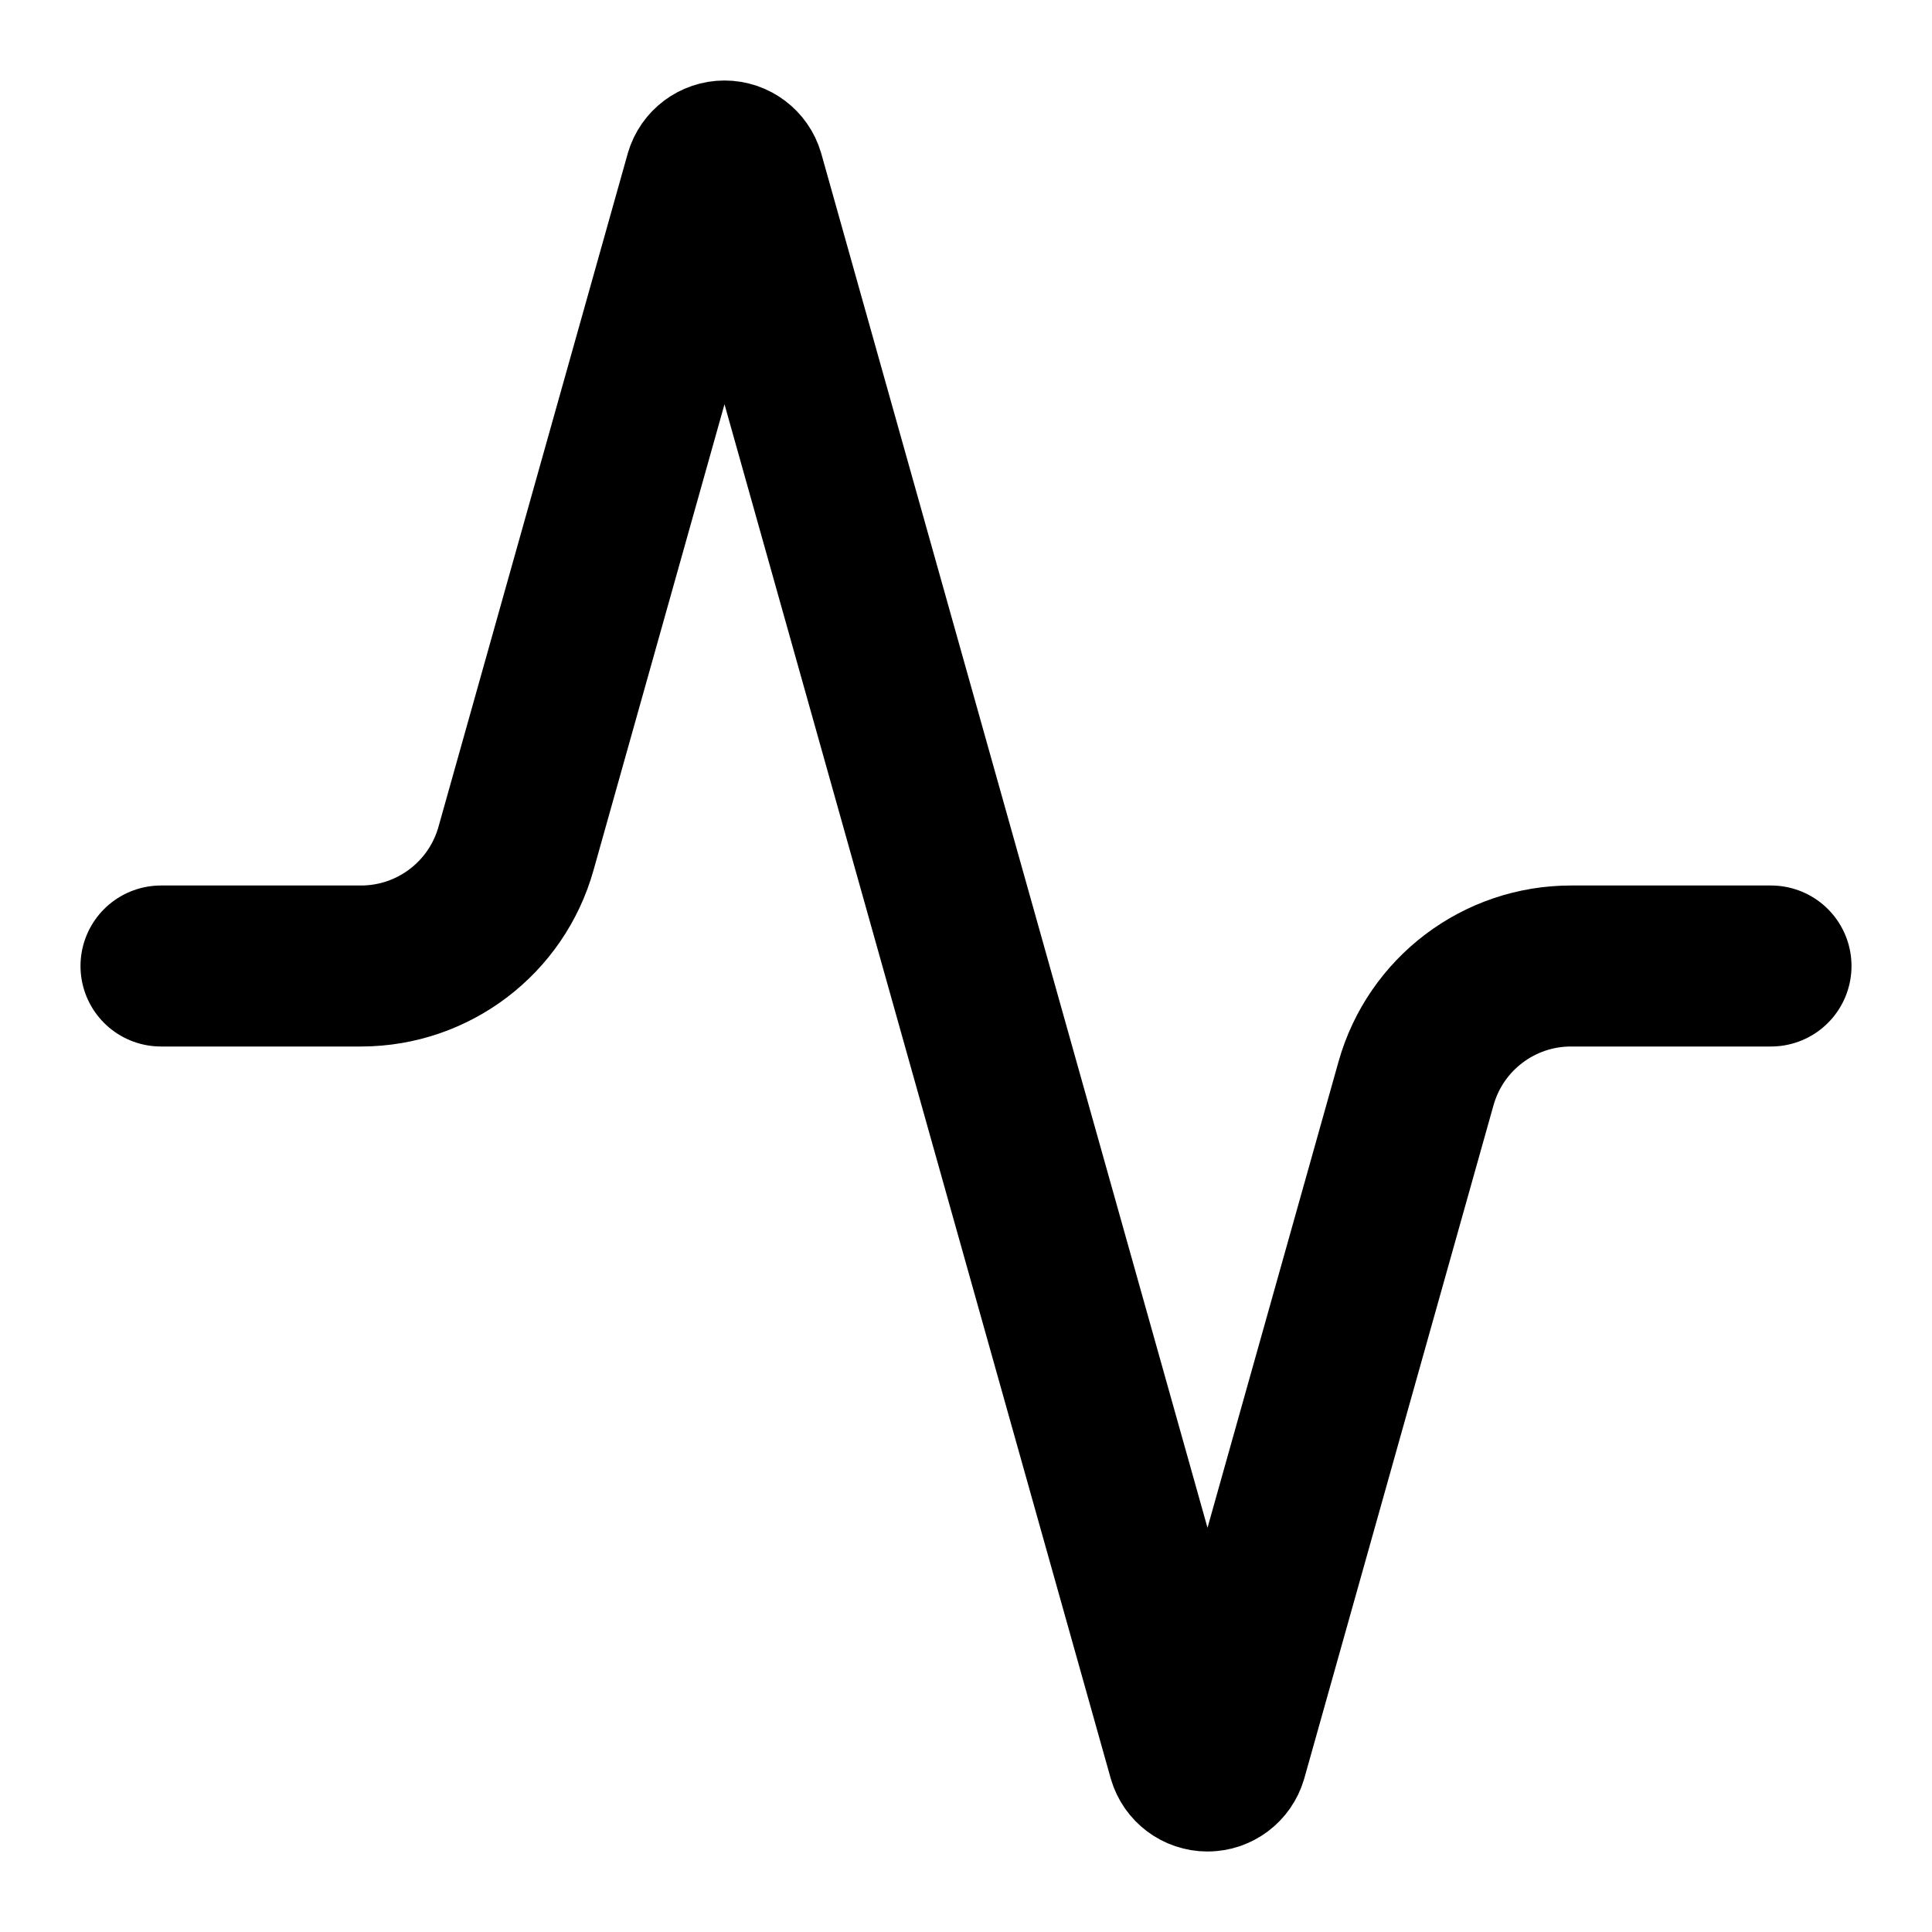
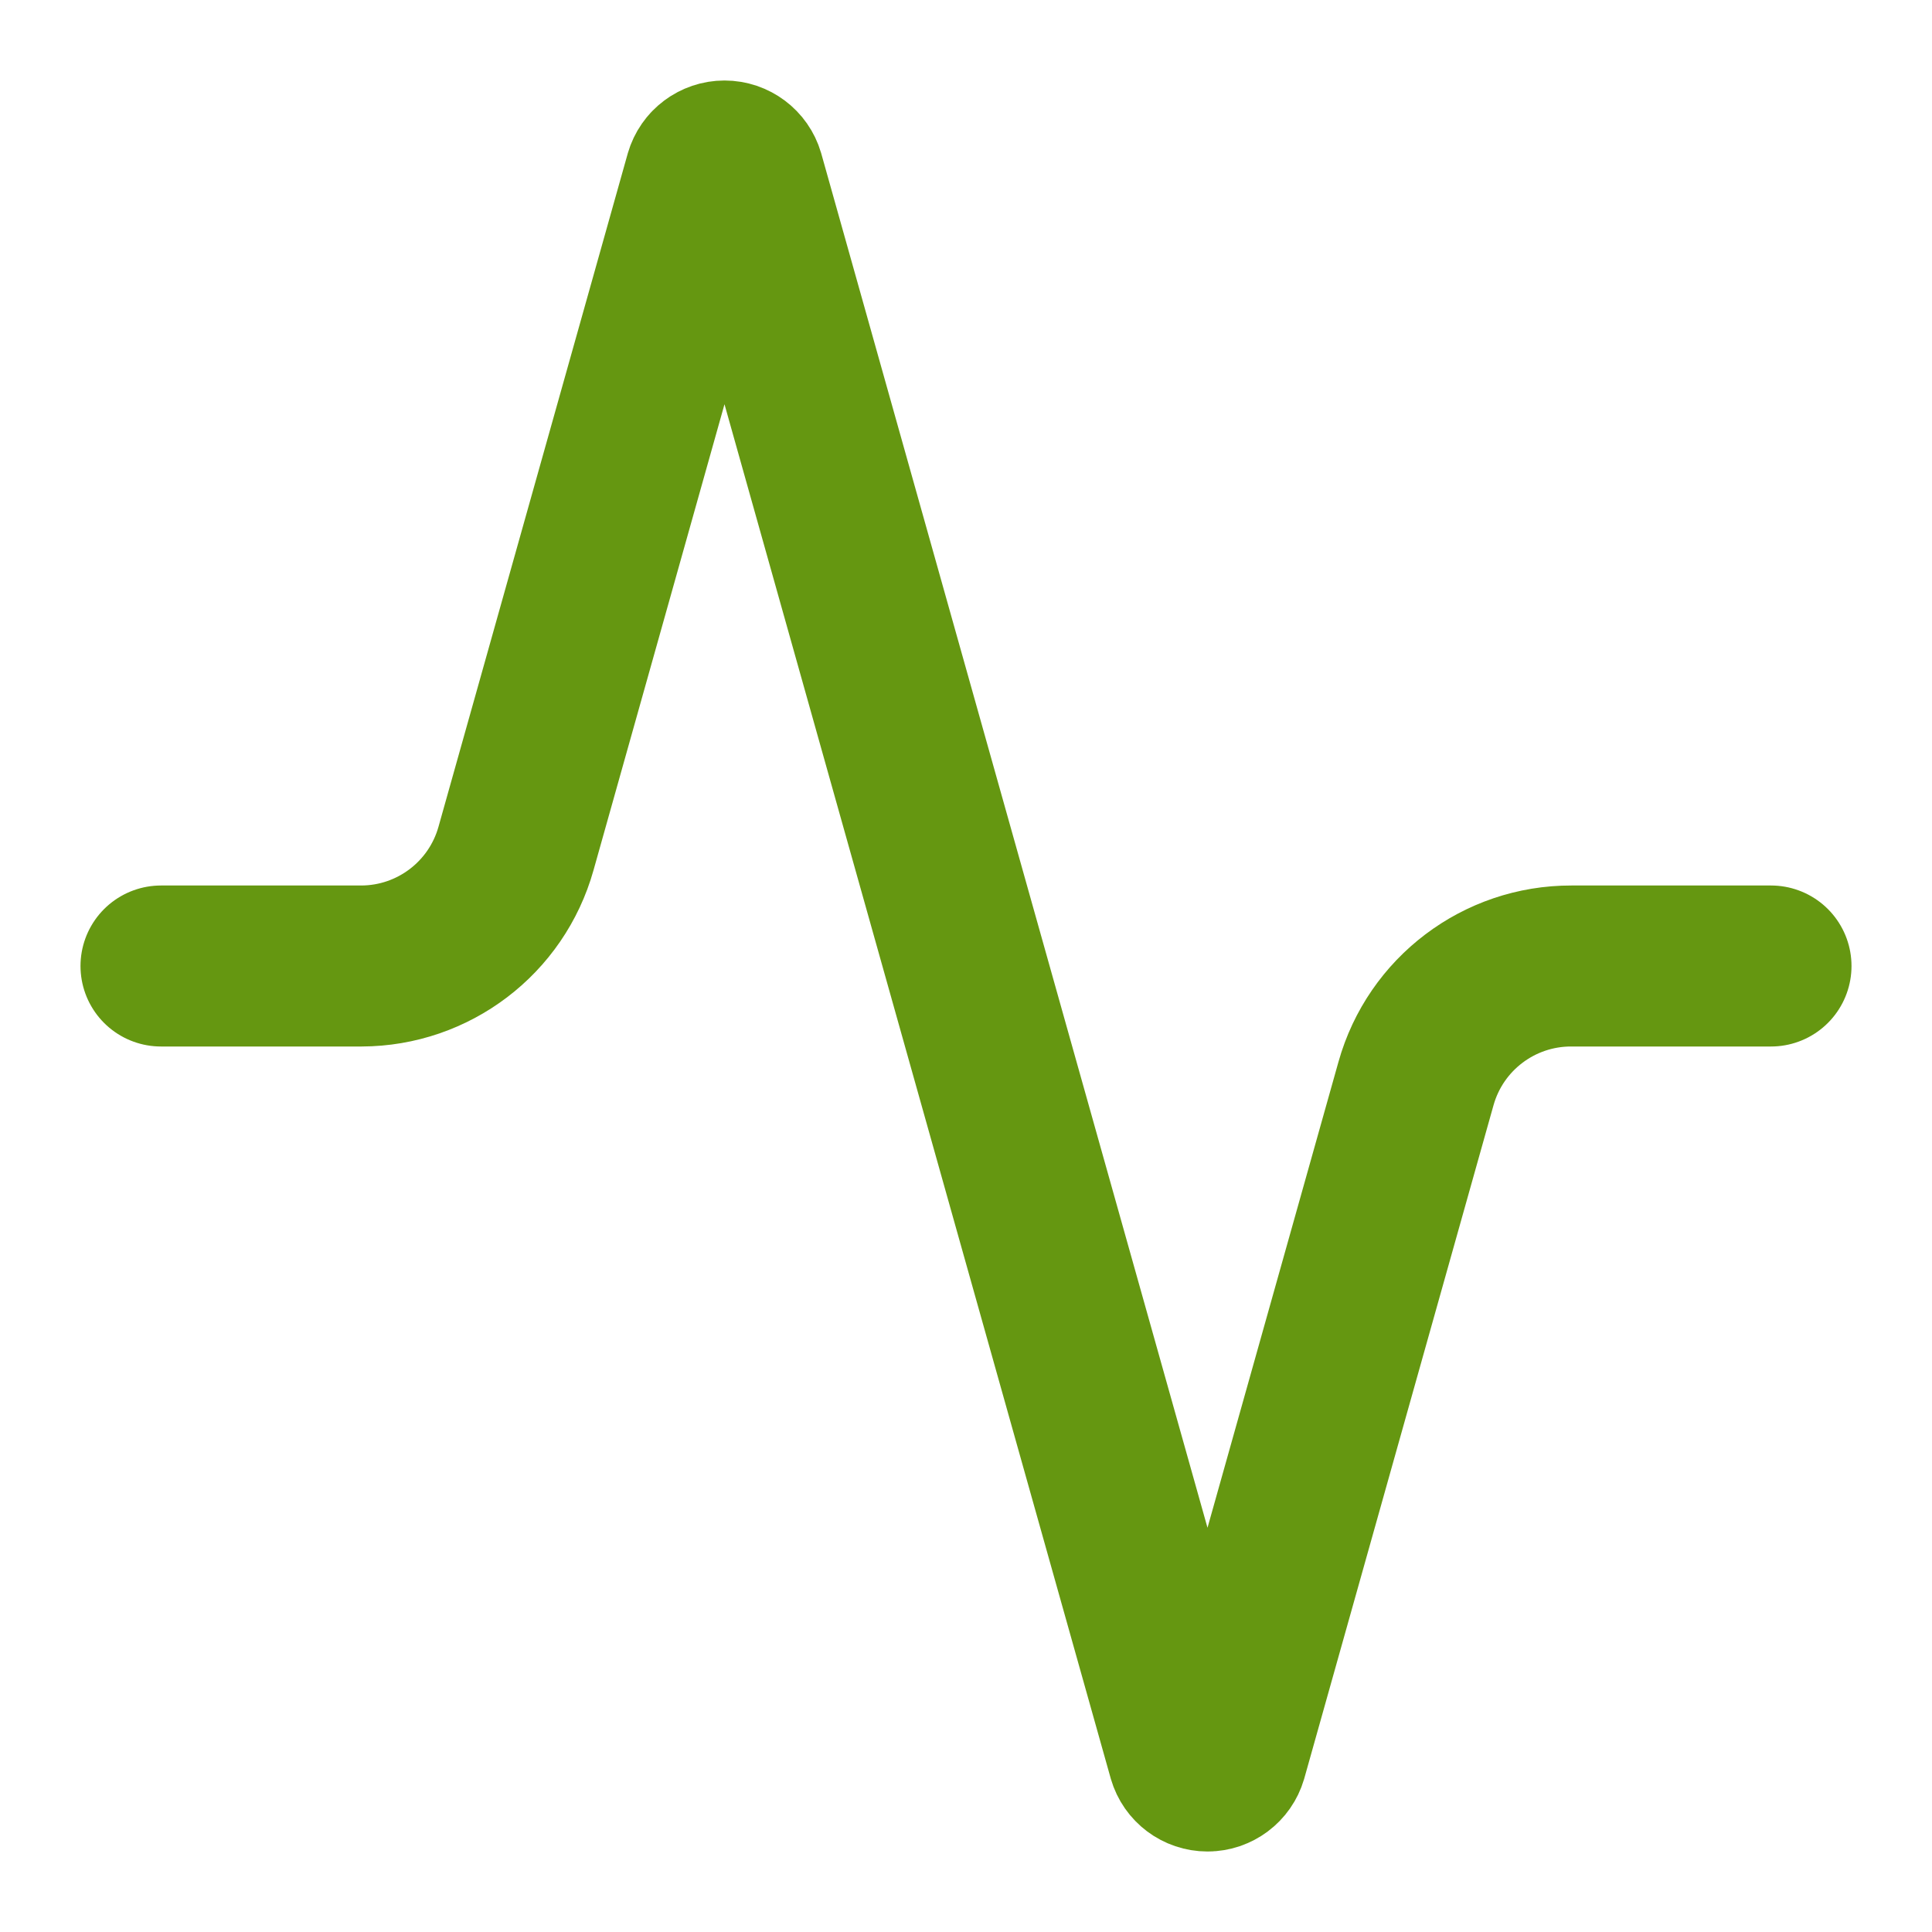
- <svg xmlns="http://www.w3.org/2000/svg" width="24" height="24" viewBox="0 0 24 24" fill="none" stroke="currentColor" stroke-width="2" stroke-linecap="round" stroke-linejoin="round" class="lucide lucide-activity-icon lucide-activity">
+ <svg xmlns="http://www.w3.org/2000/svg" width="24" height="24" viewBox="0 0 24 24" fill="none" stroke="#659711" stroke-width="2" stroke-linecap="round" stroke-linejoin="round" class="lucide lucide-activity-icon lucide-activity">
  <path d="M22 12h-2.48a2 2 0 0 0-1.93 1.46l-2.35 8.36a.25.25 0 0 1-.48 0L9.24 2.18a.25.25 0 0 0-.48 0l-2.35 8.36A2 2 0 0 1 4.49 12H2" />
</svg>
